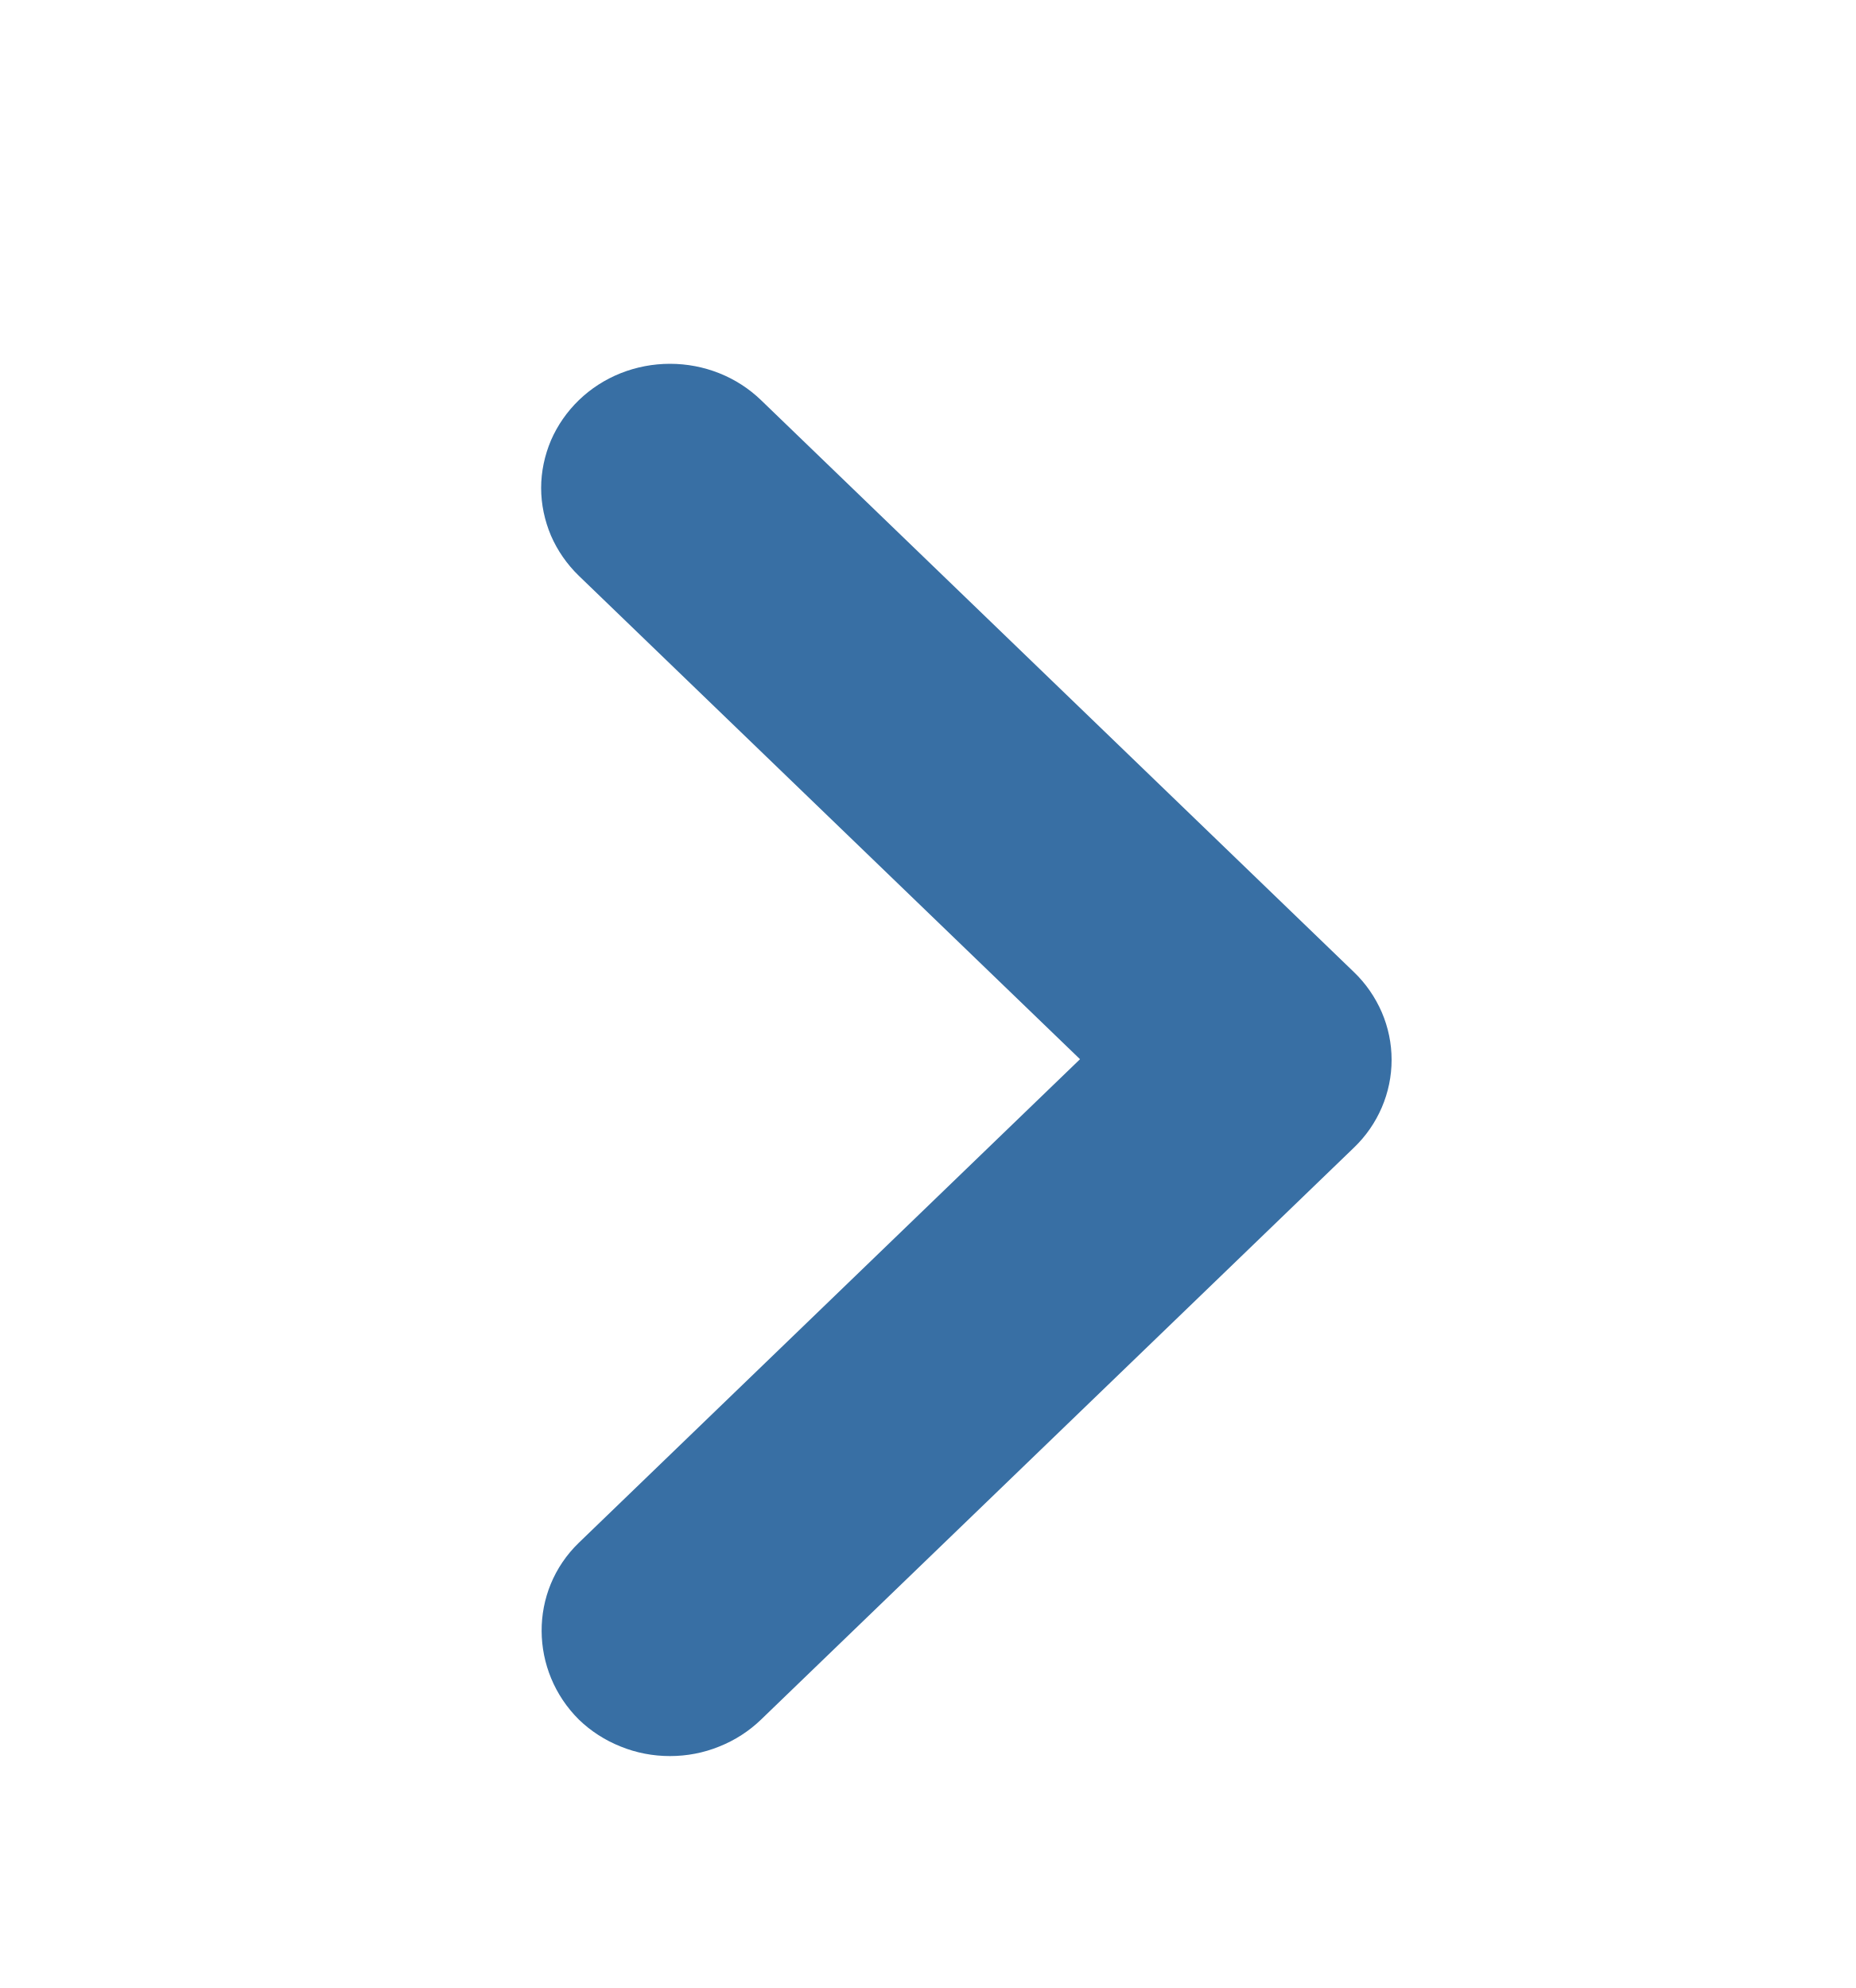
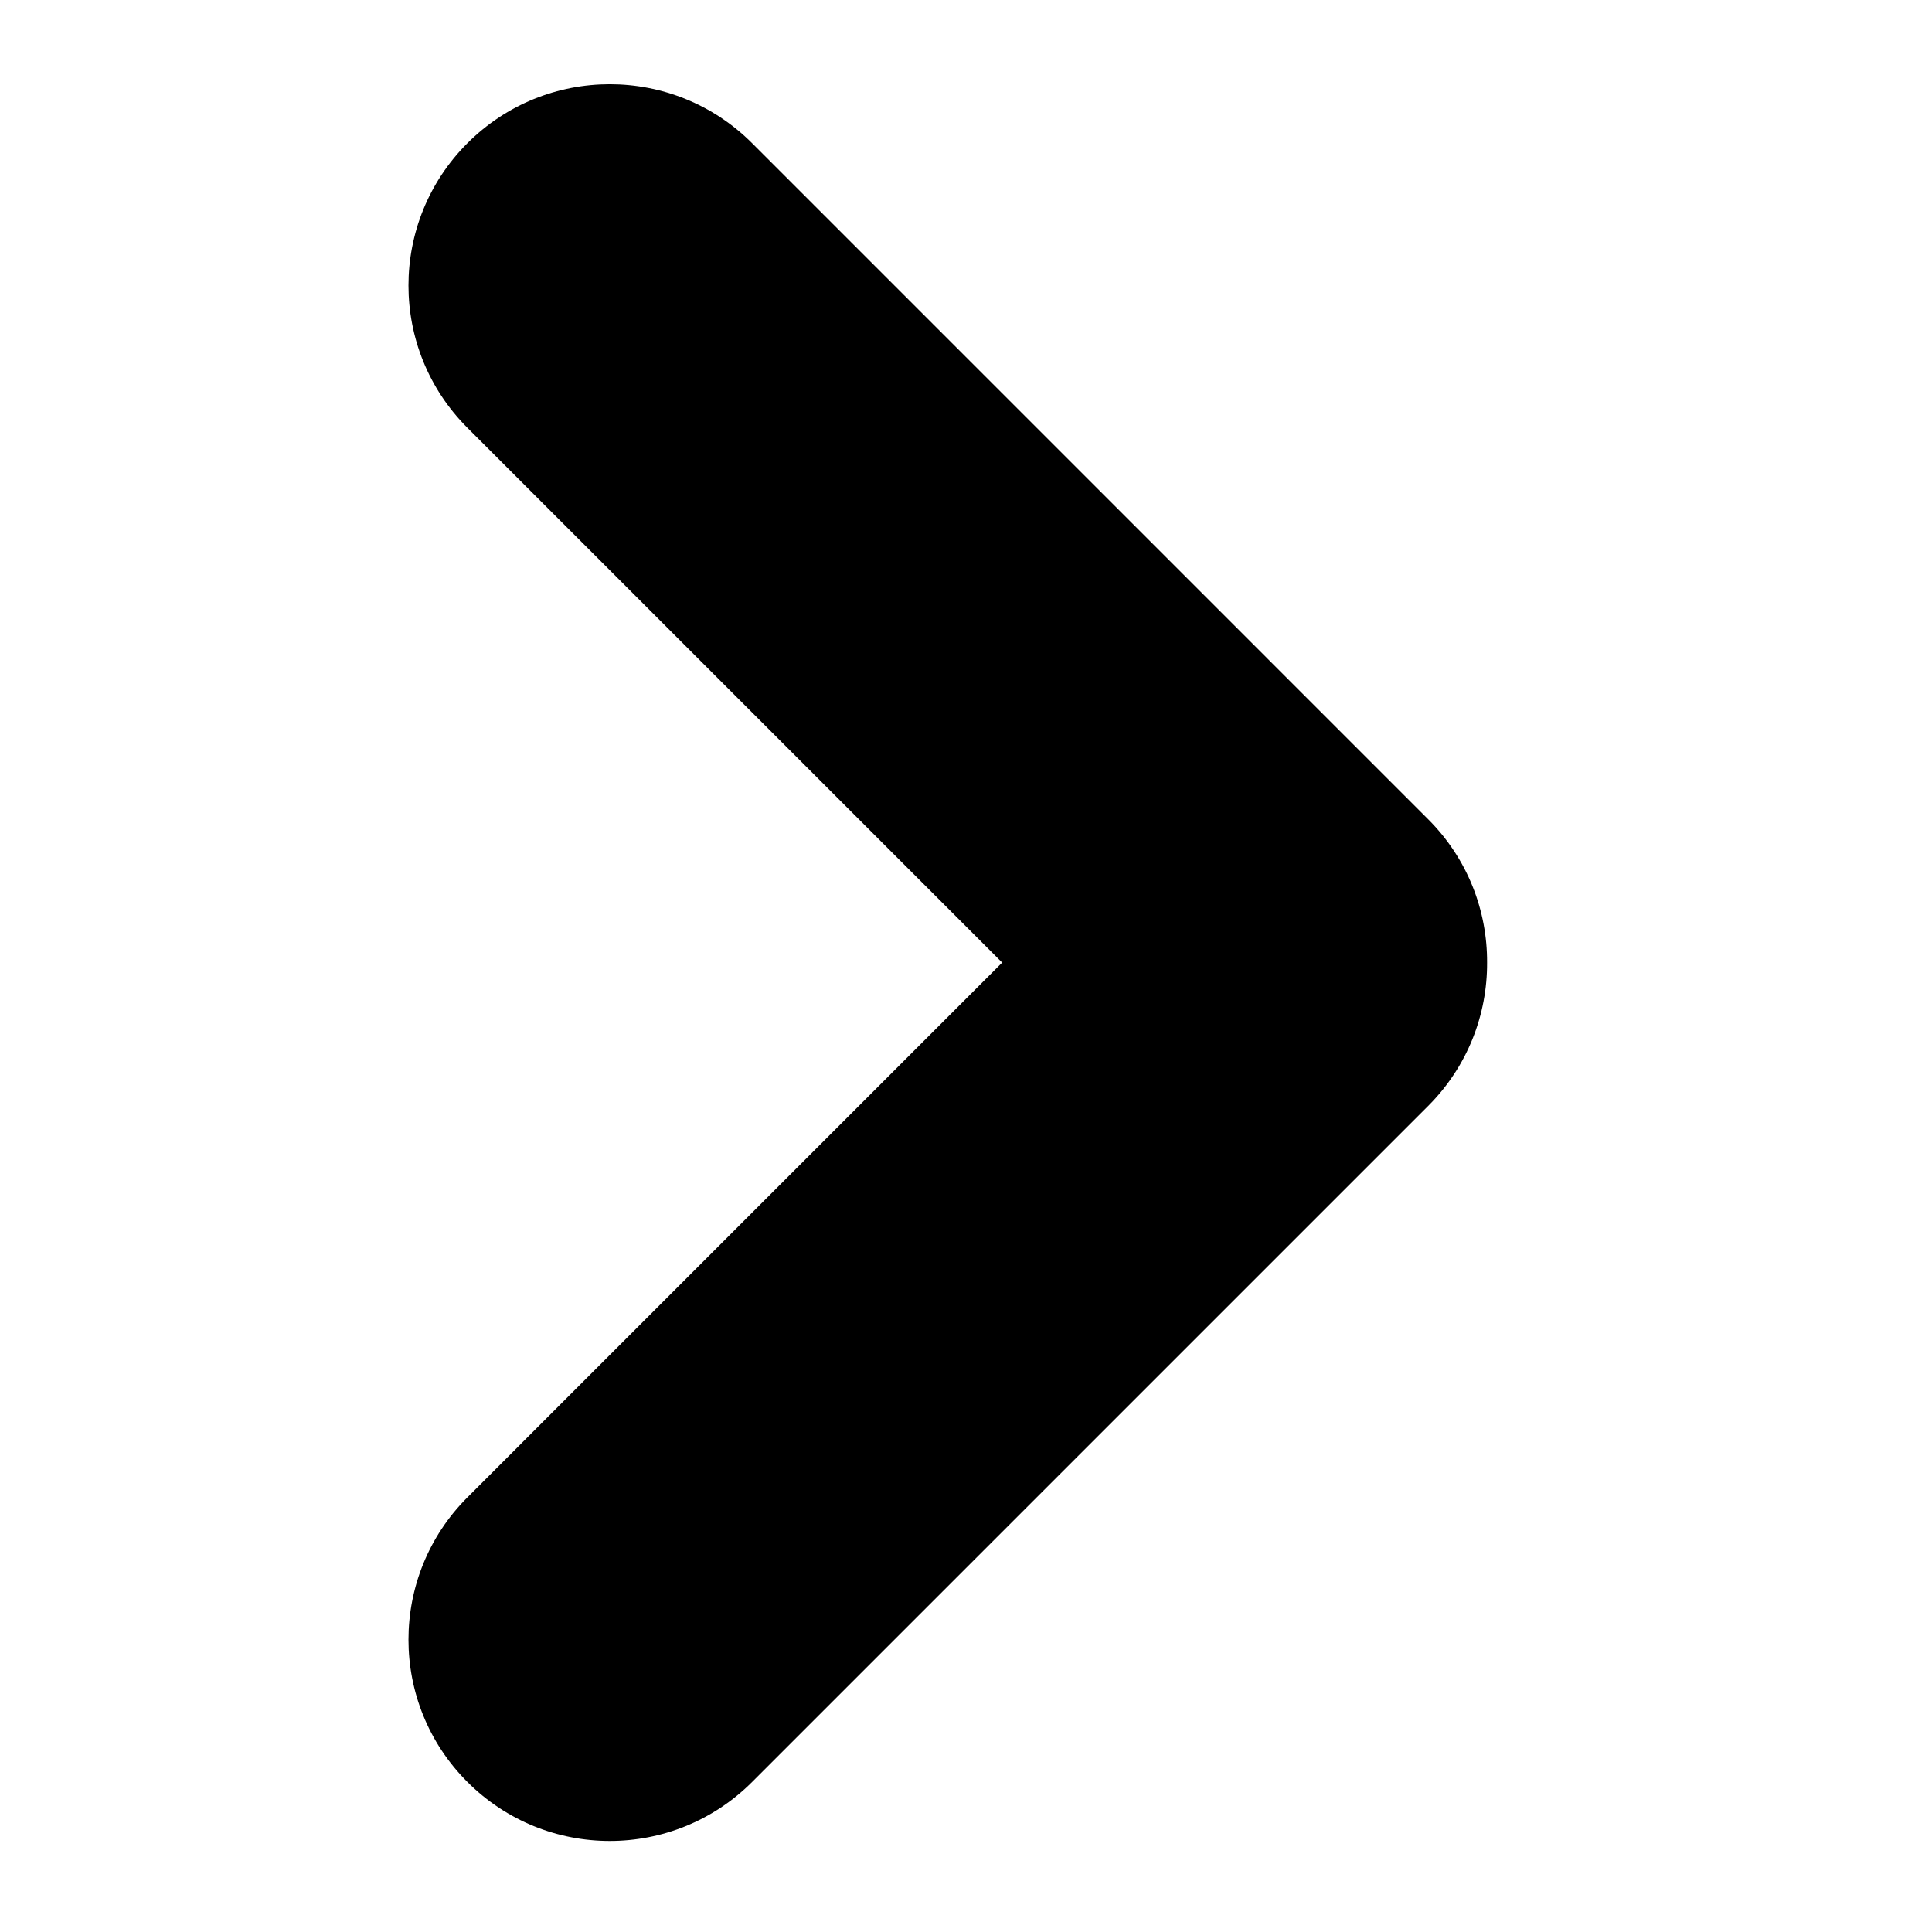
- <svg xmlns="http://www.w3.org/2000/svg" width="14" height="15" viewBox="0 0 14 15" fill="none">
-   <path d="M4.368 11.64L8.149 7.992L4.368 4.345C4.278 4.258 4.206 4.154 4.157 4.041C4.109 3.927 4.083 3.805 4.083 3.682C4.083 3.559 4.109 3.437 4.157 3.323C4.206 3.21 4.278 3.106 4.368 3.019C4.458 2.932 4.565 2.863 4.683 2.816C4.801 2.769 4.928 2.745 5.055 2.745C5.183 2.745 5.309 2.769 5.427 2.816C5.545 2.863 5.652 2.932 5.742 3.019L10.215 7.334C10.306 7.421 10.377 7.525 10.426 7.638C10.475 7.752 10.5 7.874 10.5 7.997C10.5 8.12 10.475 8.242 10.426 8.356C10.377 8.47 10.306 8.573 10.215 8.66L5.742 12.975C5.652 13.062 5.545 13.131 5.427 13.178C5.309 13.226 5.183 13.25 5.055 13.25C4.927 13.25 4.801 13.226 4.683 13.178C4.565 13.131 4.458 13.062 4.368 12.975C3.998 12.608 3.988 12.007 4.368 11.64Z" fill="#386FA4" />
+ <svg xmlns="http://www.w3.org/2000/svg" height="100px" width="100px" fill="#000000" version="1.1" x="0px" y="0px" viewBox="0 0 100 100" enable-background="new 0 0 100 100" xml:space="preserve">
+   <path fill-rule="evenodd" clip-rule="evenodd" d="M38.928,92.236l34.995-34.995c2.047-2.047,3.062-4.735,3.049-7.418  c0.013-2.683-1.002-5.37-3.049-7.417L38.928,7.41c-4.069-4.068-10.665-4.068-14.734,0c-4.069,4.069-4.069,10.666,0,14.734  l27.679,27.679L24.194,77.502c-4.069,4.069-4.069,10.665,0,14.734C28.263,96.305,34.859,96.305,38.928,92.236" />
</svg>
